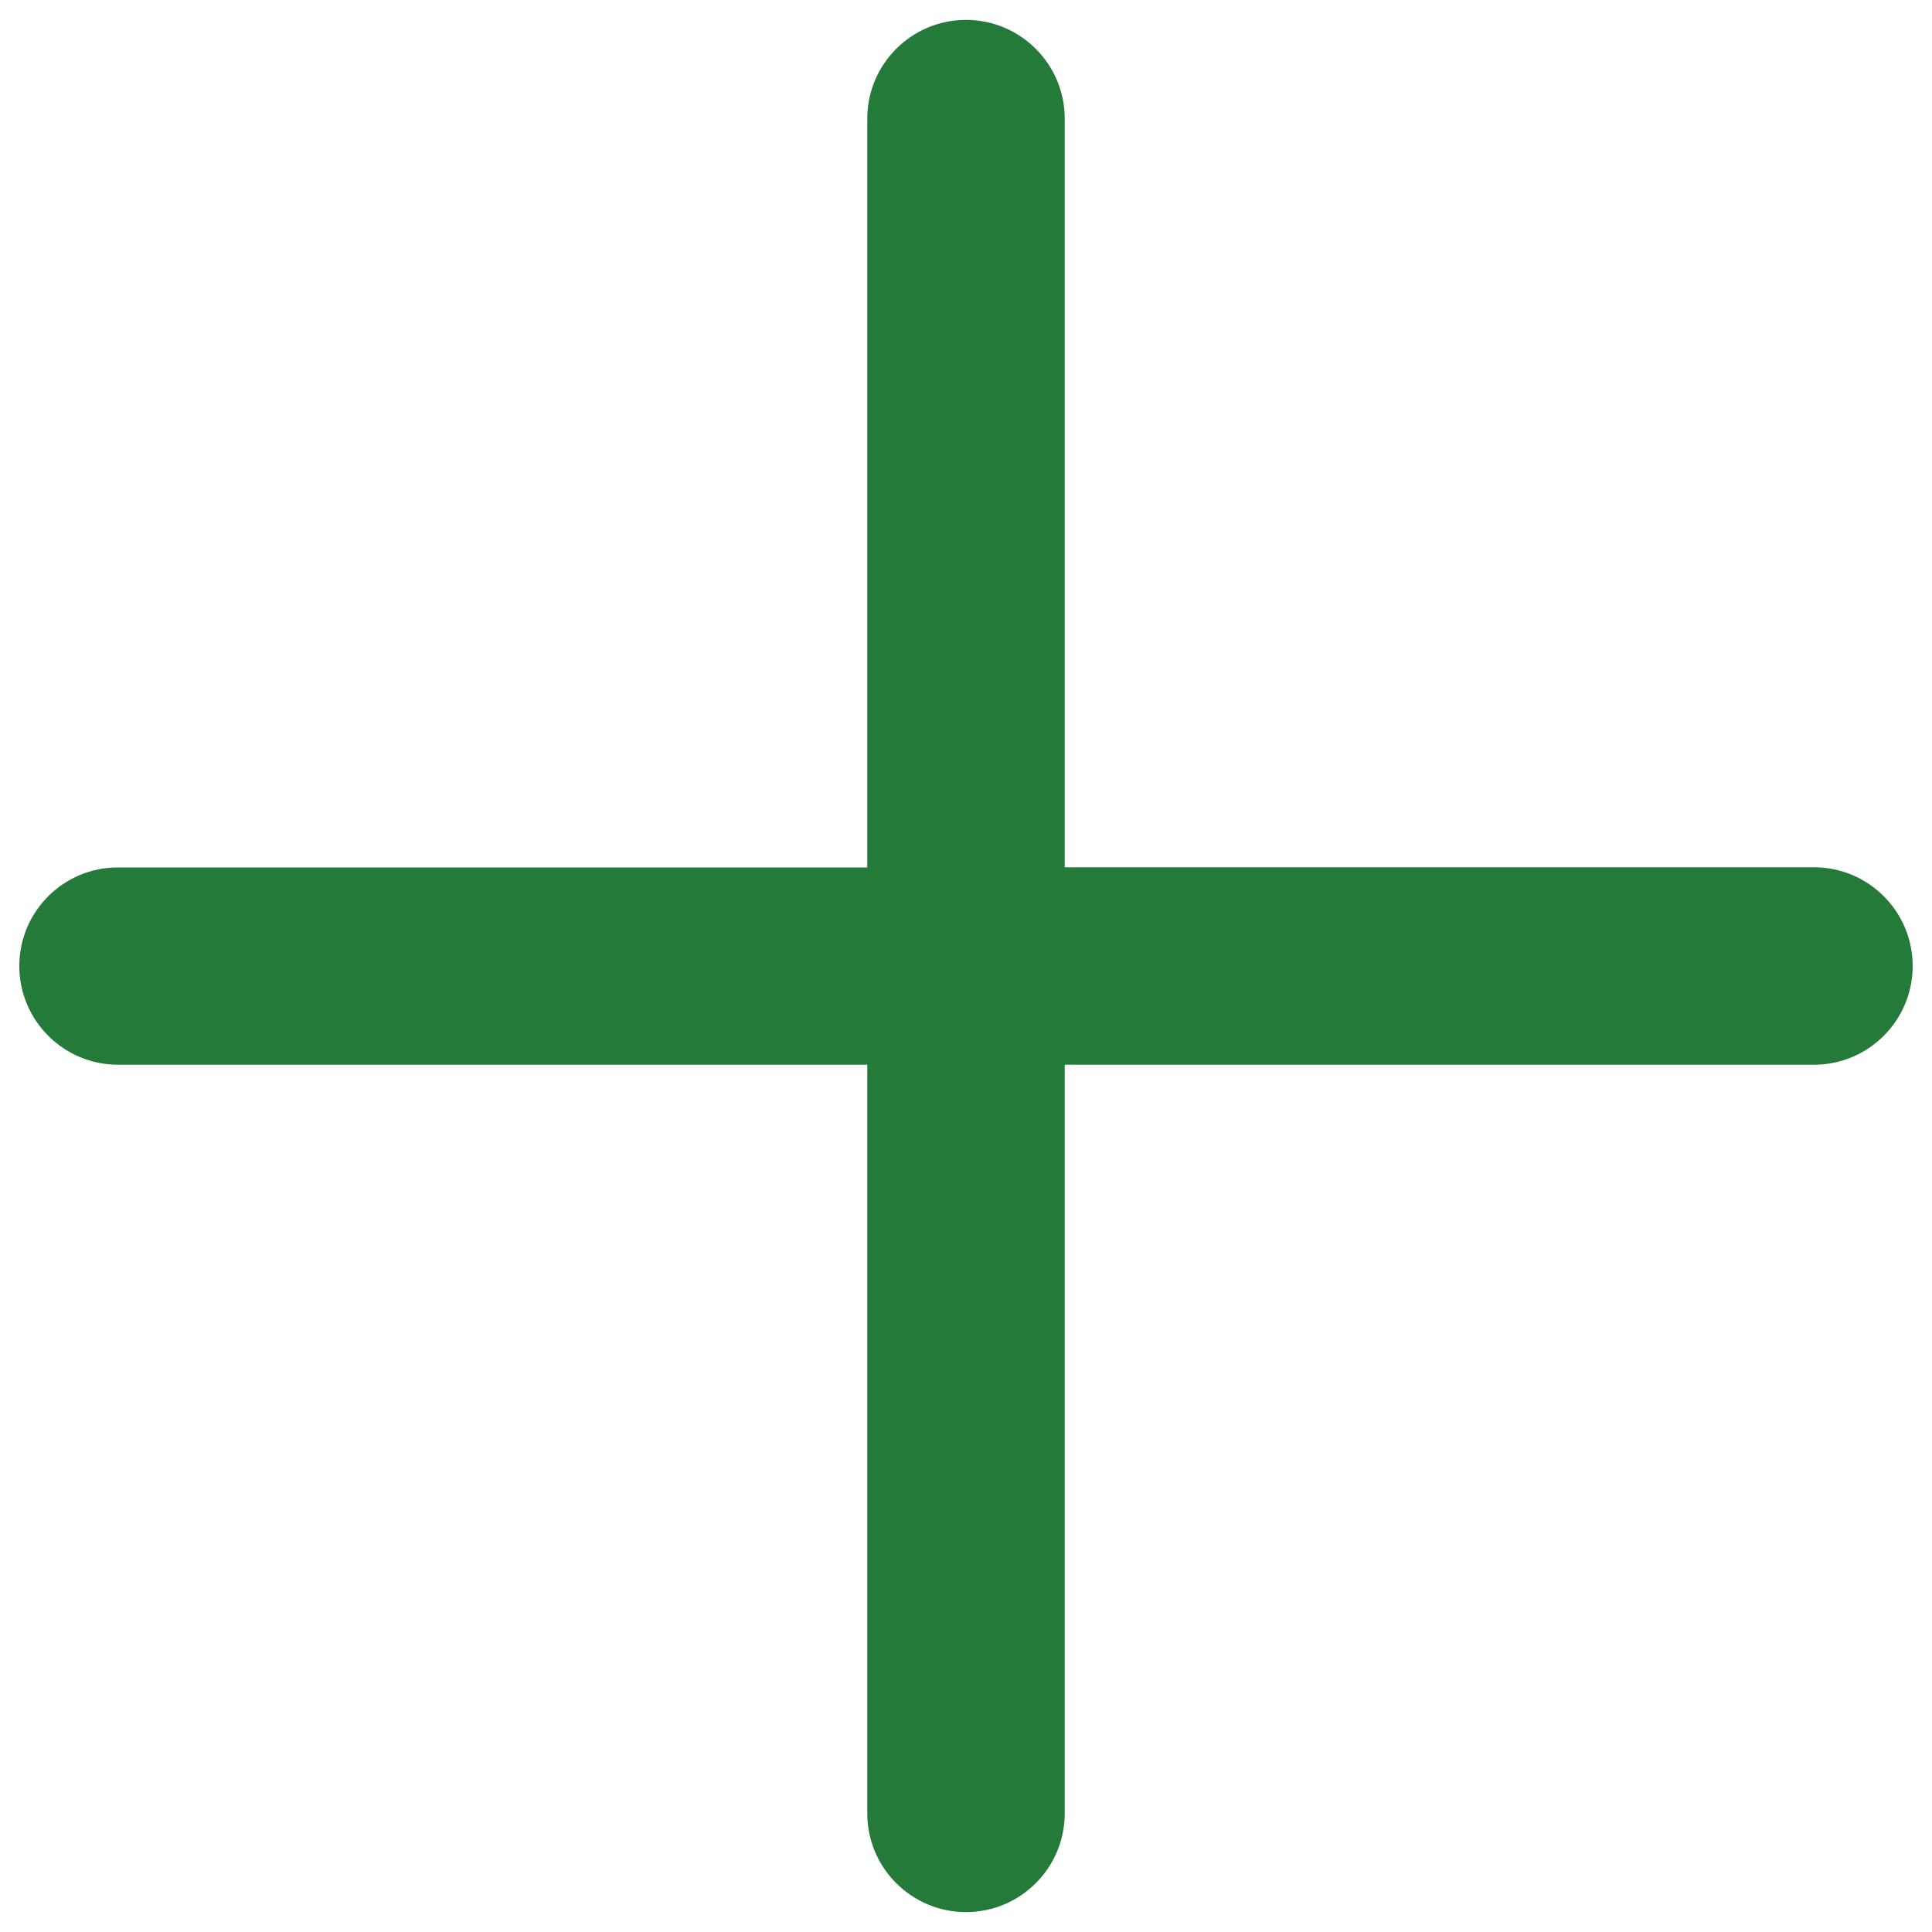
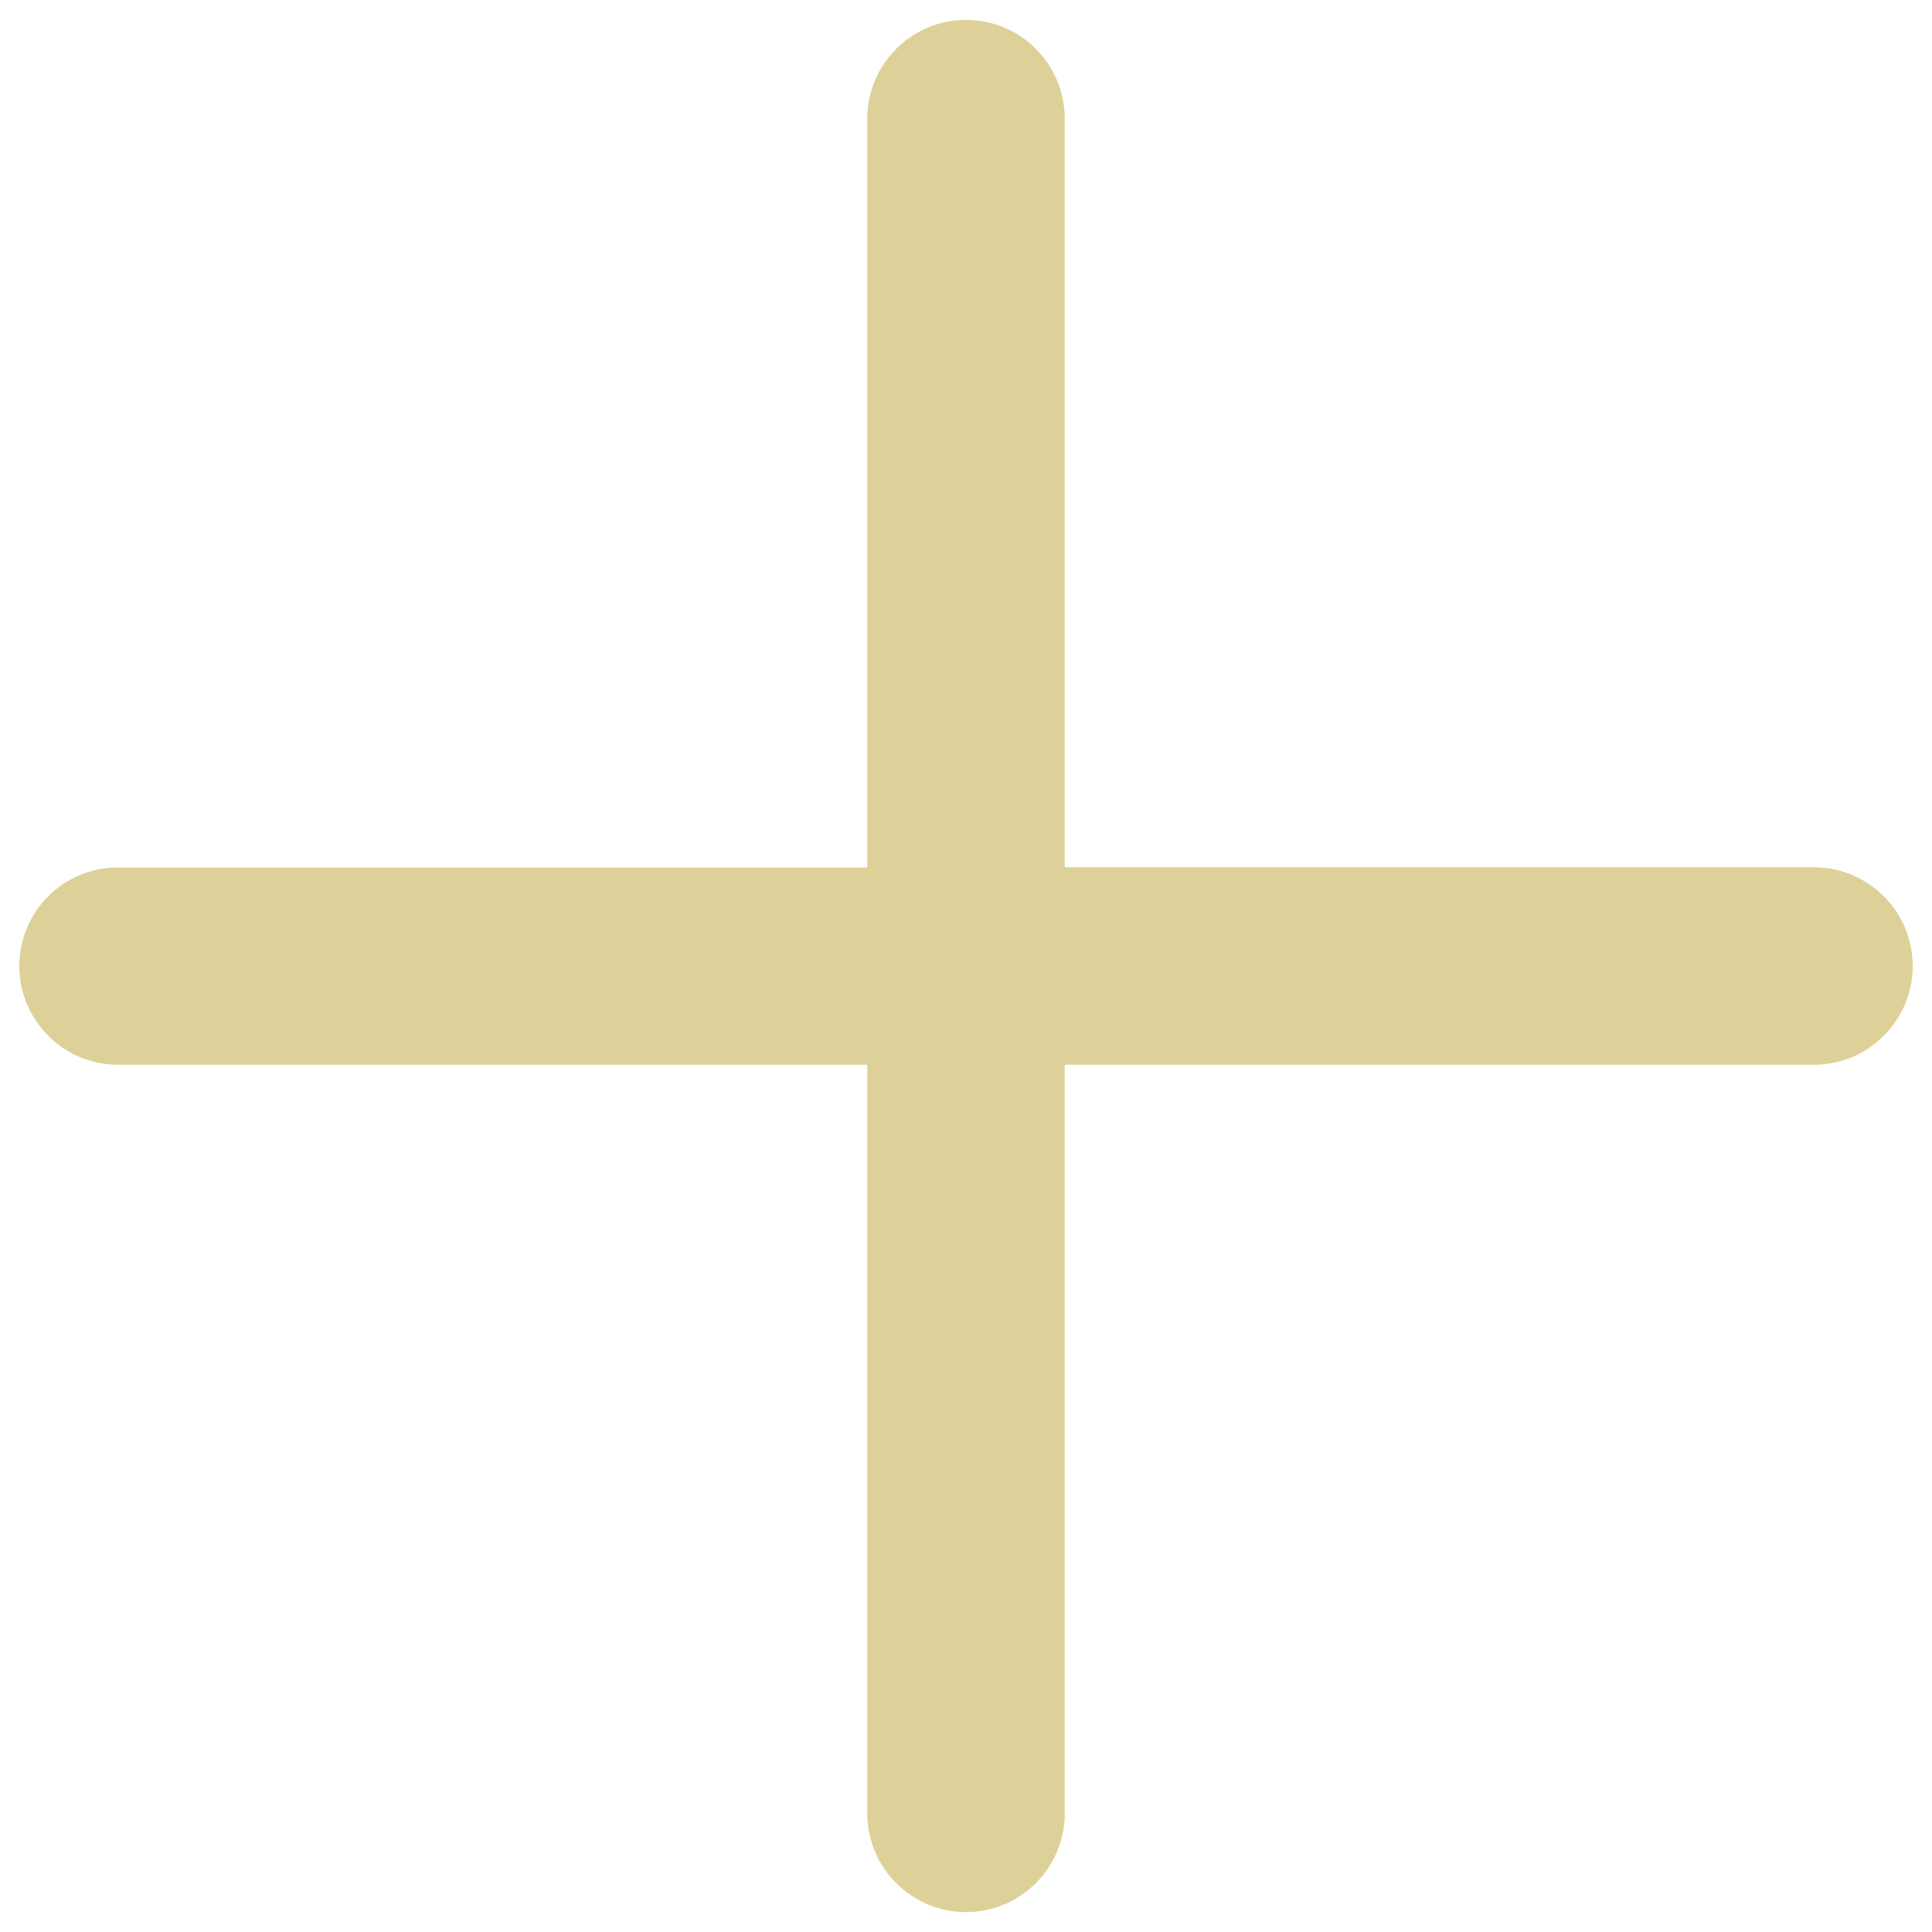
<svg xmlns="http://www.w3.org/2000/svg" version="1.1" id="Layer_1" x="0px" y="0px" viewBox="0 0 1000 1000" style="enable-background:new 0 0 1000 1000;" xml:space="preserve">
  <style type="text/css">
- 	.st0{fill:#237A39;}
+ 	.st0{fill:#DDD199;}
</style>
  <g>
    <path class="st0" d="M938.9,448.9H551.1V61.4c0-28.2-22.9-51.1-51.1-51.1c-28.2,0-51.1,22.9-51.1,51.1V449H61.1   C32.9,448.9,10,471.8,10,500s22.9,51.1,51.1,51.1h387.8v387.5c0,28.2,22.9,51.1,51.1,51.1s51.1-22.9,51.1-51.1V551.1h387.8   c28.2,0,51.1-22.9,51.1-51.1C990,471.8,967.1,448.9,938.9,448.9z" />
  </g>
</svg>
